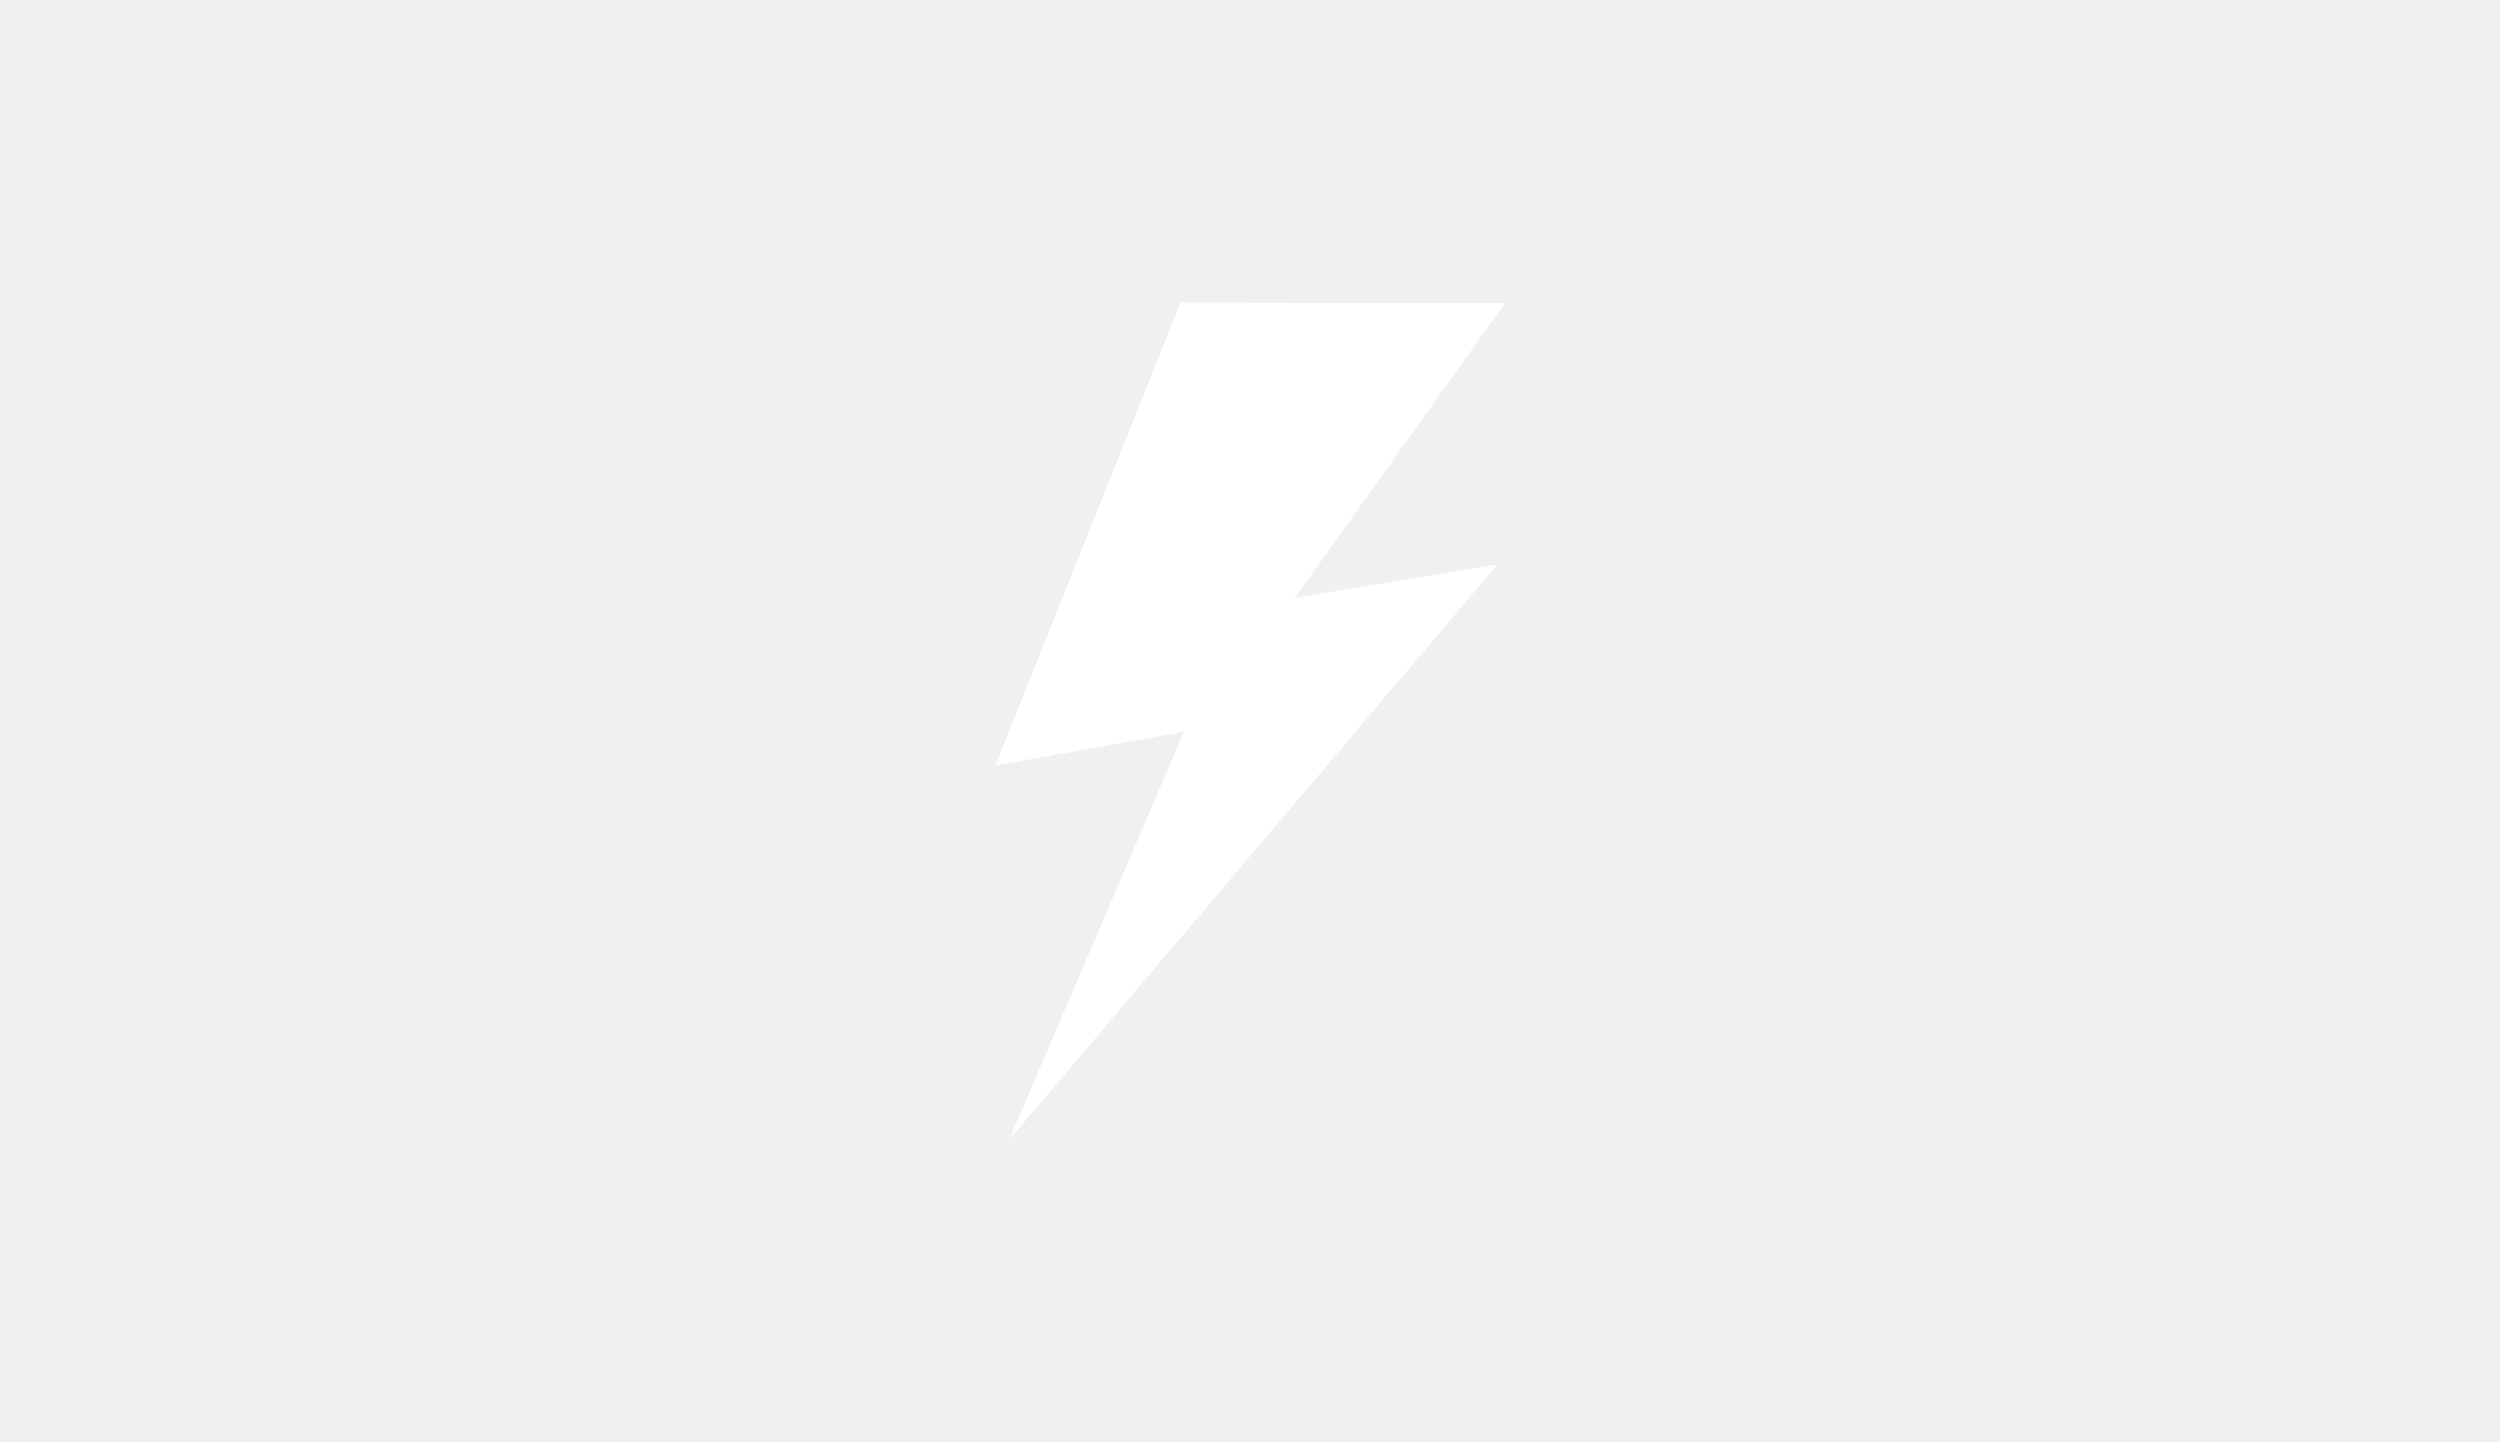
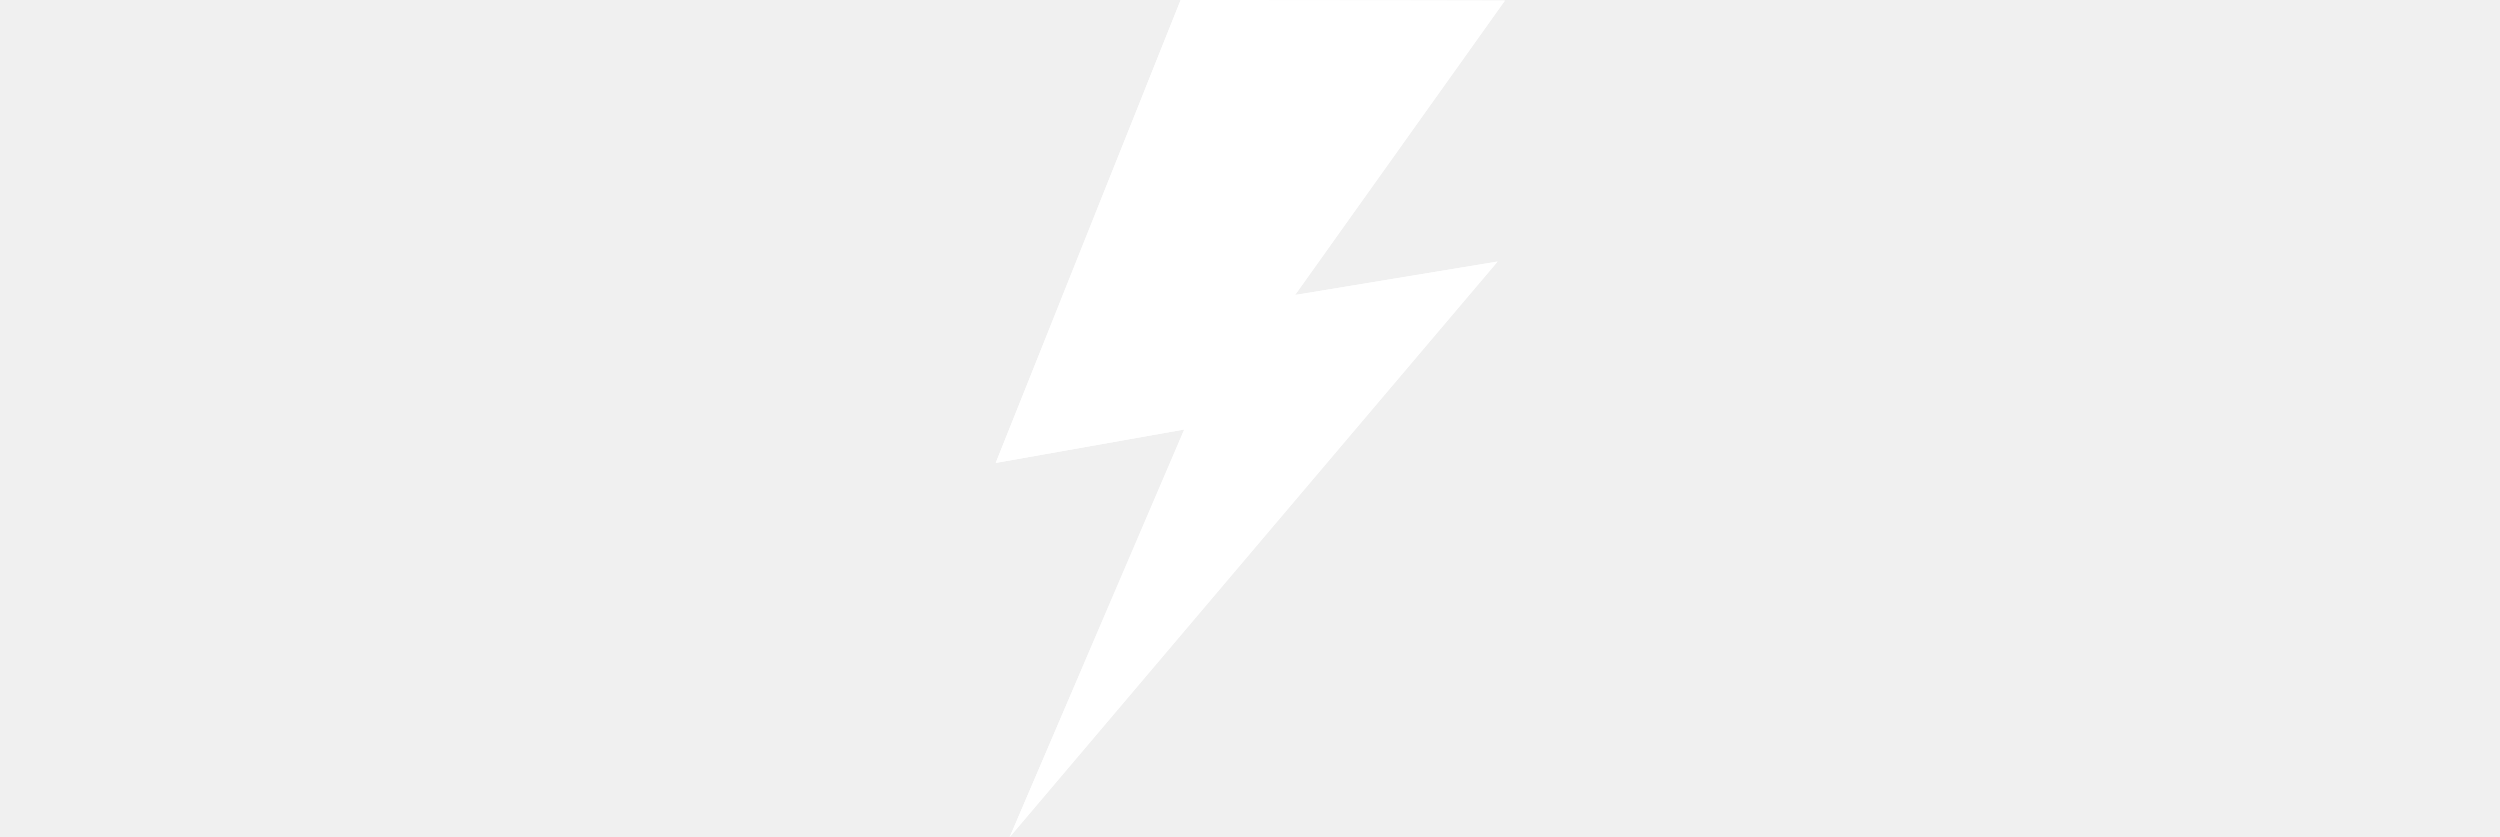
- <svg xmlns="http://www.w3.org/2000/svg" id="Calque_1" data-name="Calque 1" viewBox="0 0 411 237">
-   <defs>
-     <style>.cls-1{fill:#fff;}</style>
-   </defs>
-   <path class="cls-1" d="M194.09,49.76l-30.42,76.05,31-5.52L166,187.24,246.16,92.8l-33.34,5.52L247.33,49.9Zm52.06,43h0Z" />
-   <path class="cls-1" d="M194.09,49.76l-30.42,76.05,31-5.52L166,187.24,246.16,92.8l-33.34,5.52L247.33,49.9Zm52.06,43h0Z" />
+ <svg xmlns="http://www.w3.org/2000/svg" version="1.1" id="Calque_1" x="0px" y="0px" viewBox="0 0 411 137.5" style="enable-background:new 0 0 411 137.5;" xml:space="preserve">
+   <style type="text/css">
+ 	.st0{fill:#FFFFFF;}
+ </style>
+   <path class="st0" d="M194.1,0l-30.4,76.1l31-5.5l-28.7,67L246.2,43l-33.3,5.5l34.5-48.4L194.1,0z M246.1,43L246.1,43z" />
+   <path class="st0" d="M194.1,0l-30.4,76.1l31-5.5l-28.7,67L246.2,43l-33.3,5.5l34.5-48.4L194.1,0z M246.1,43L246.1,43z" />
</svg>
